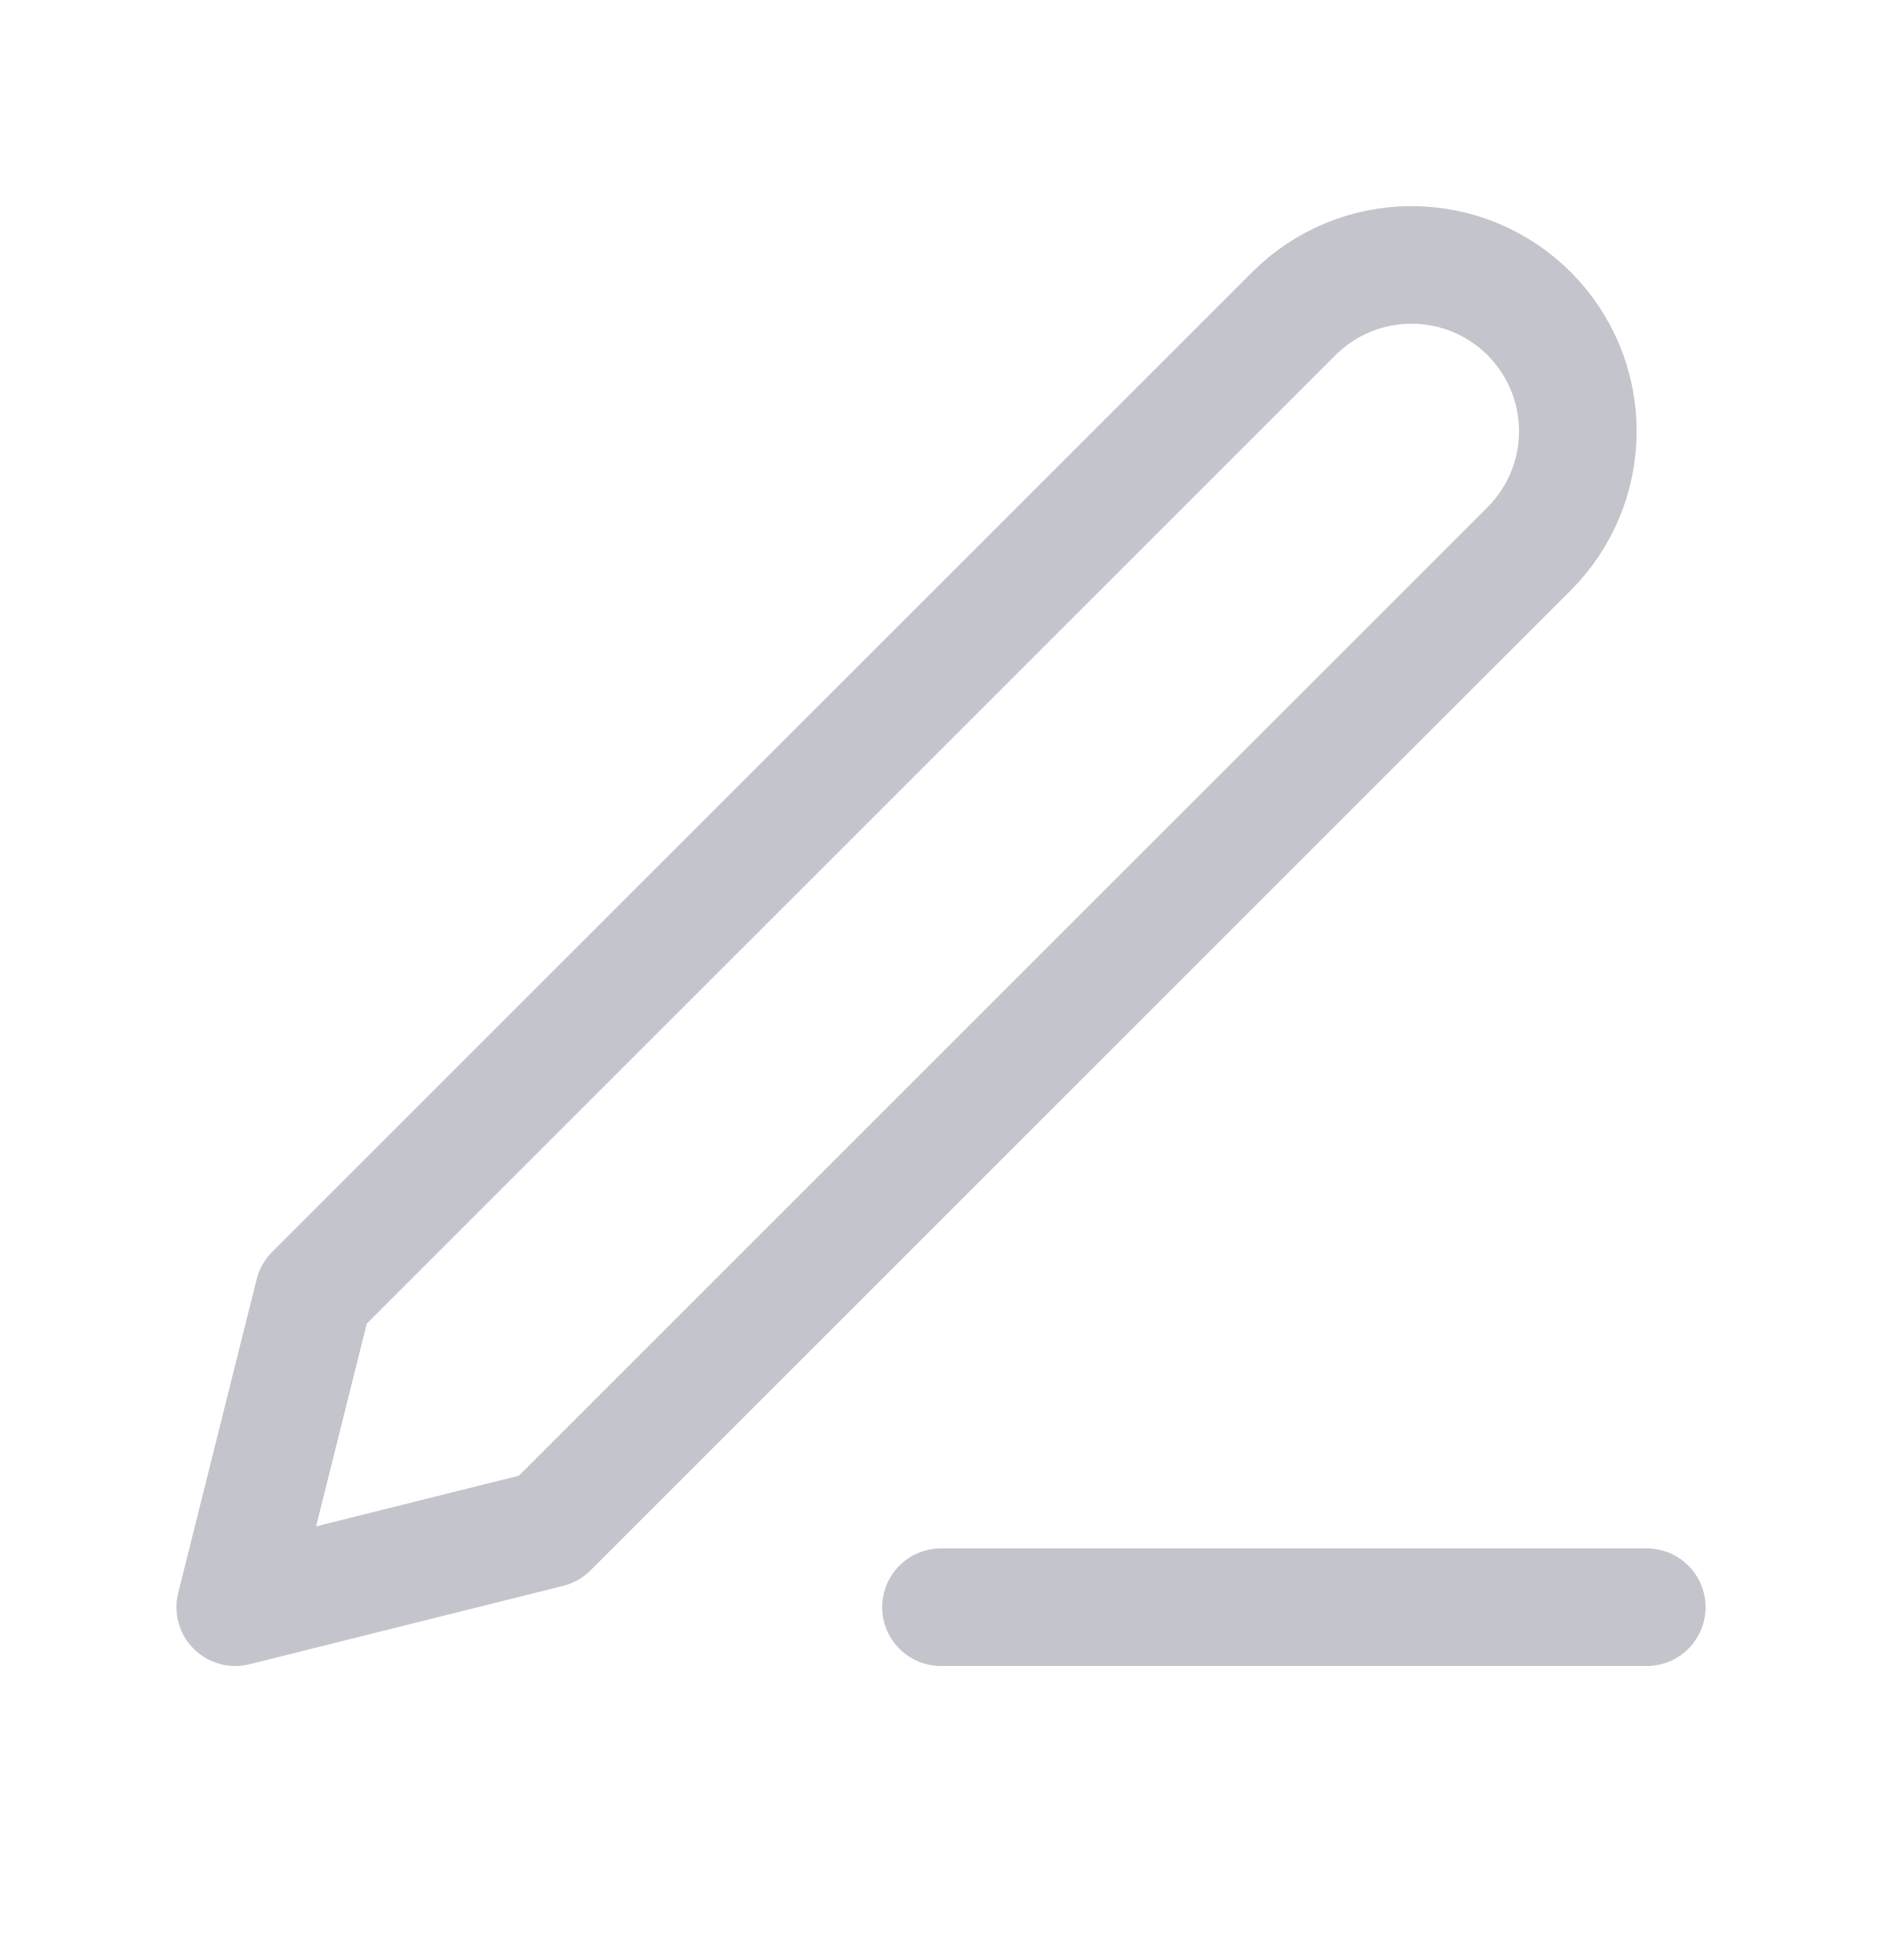
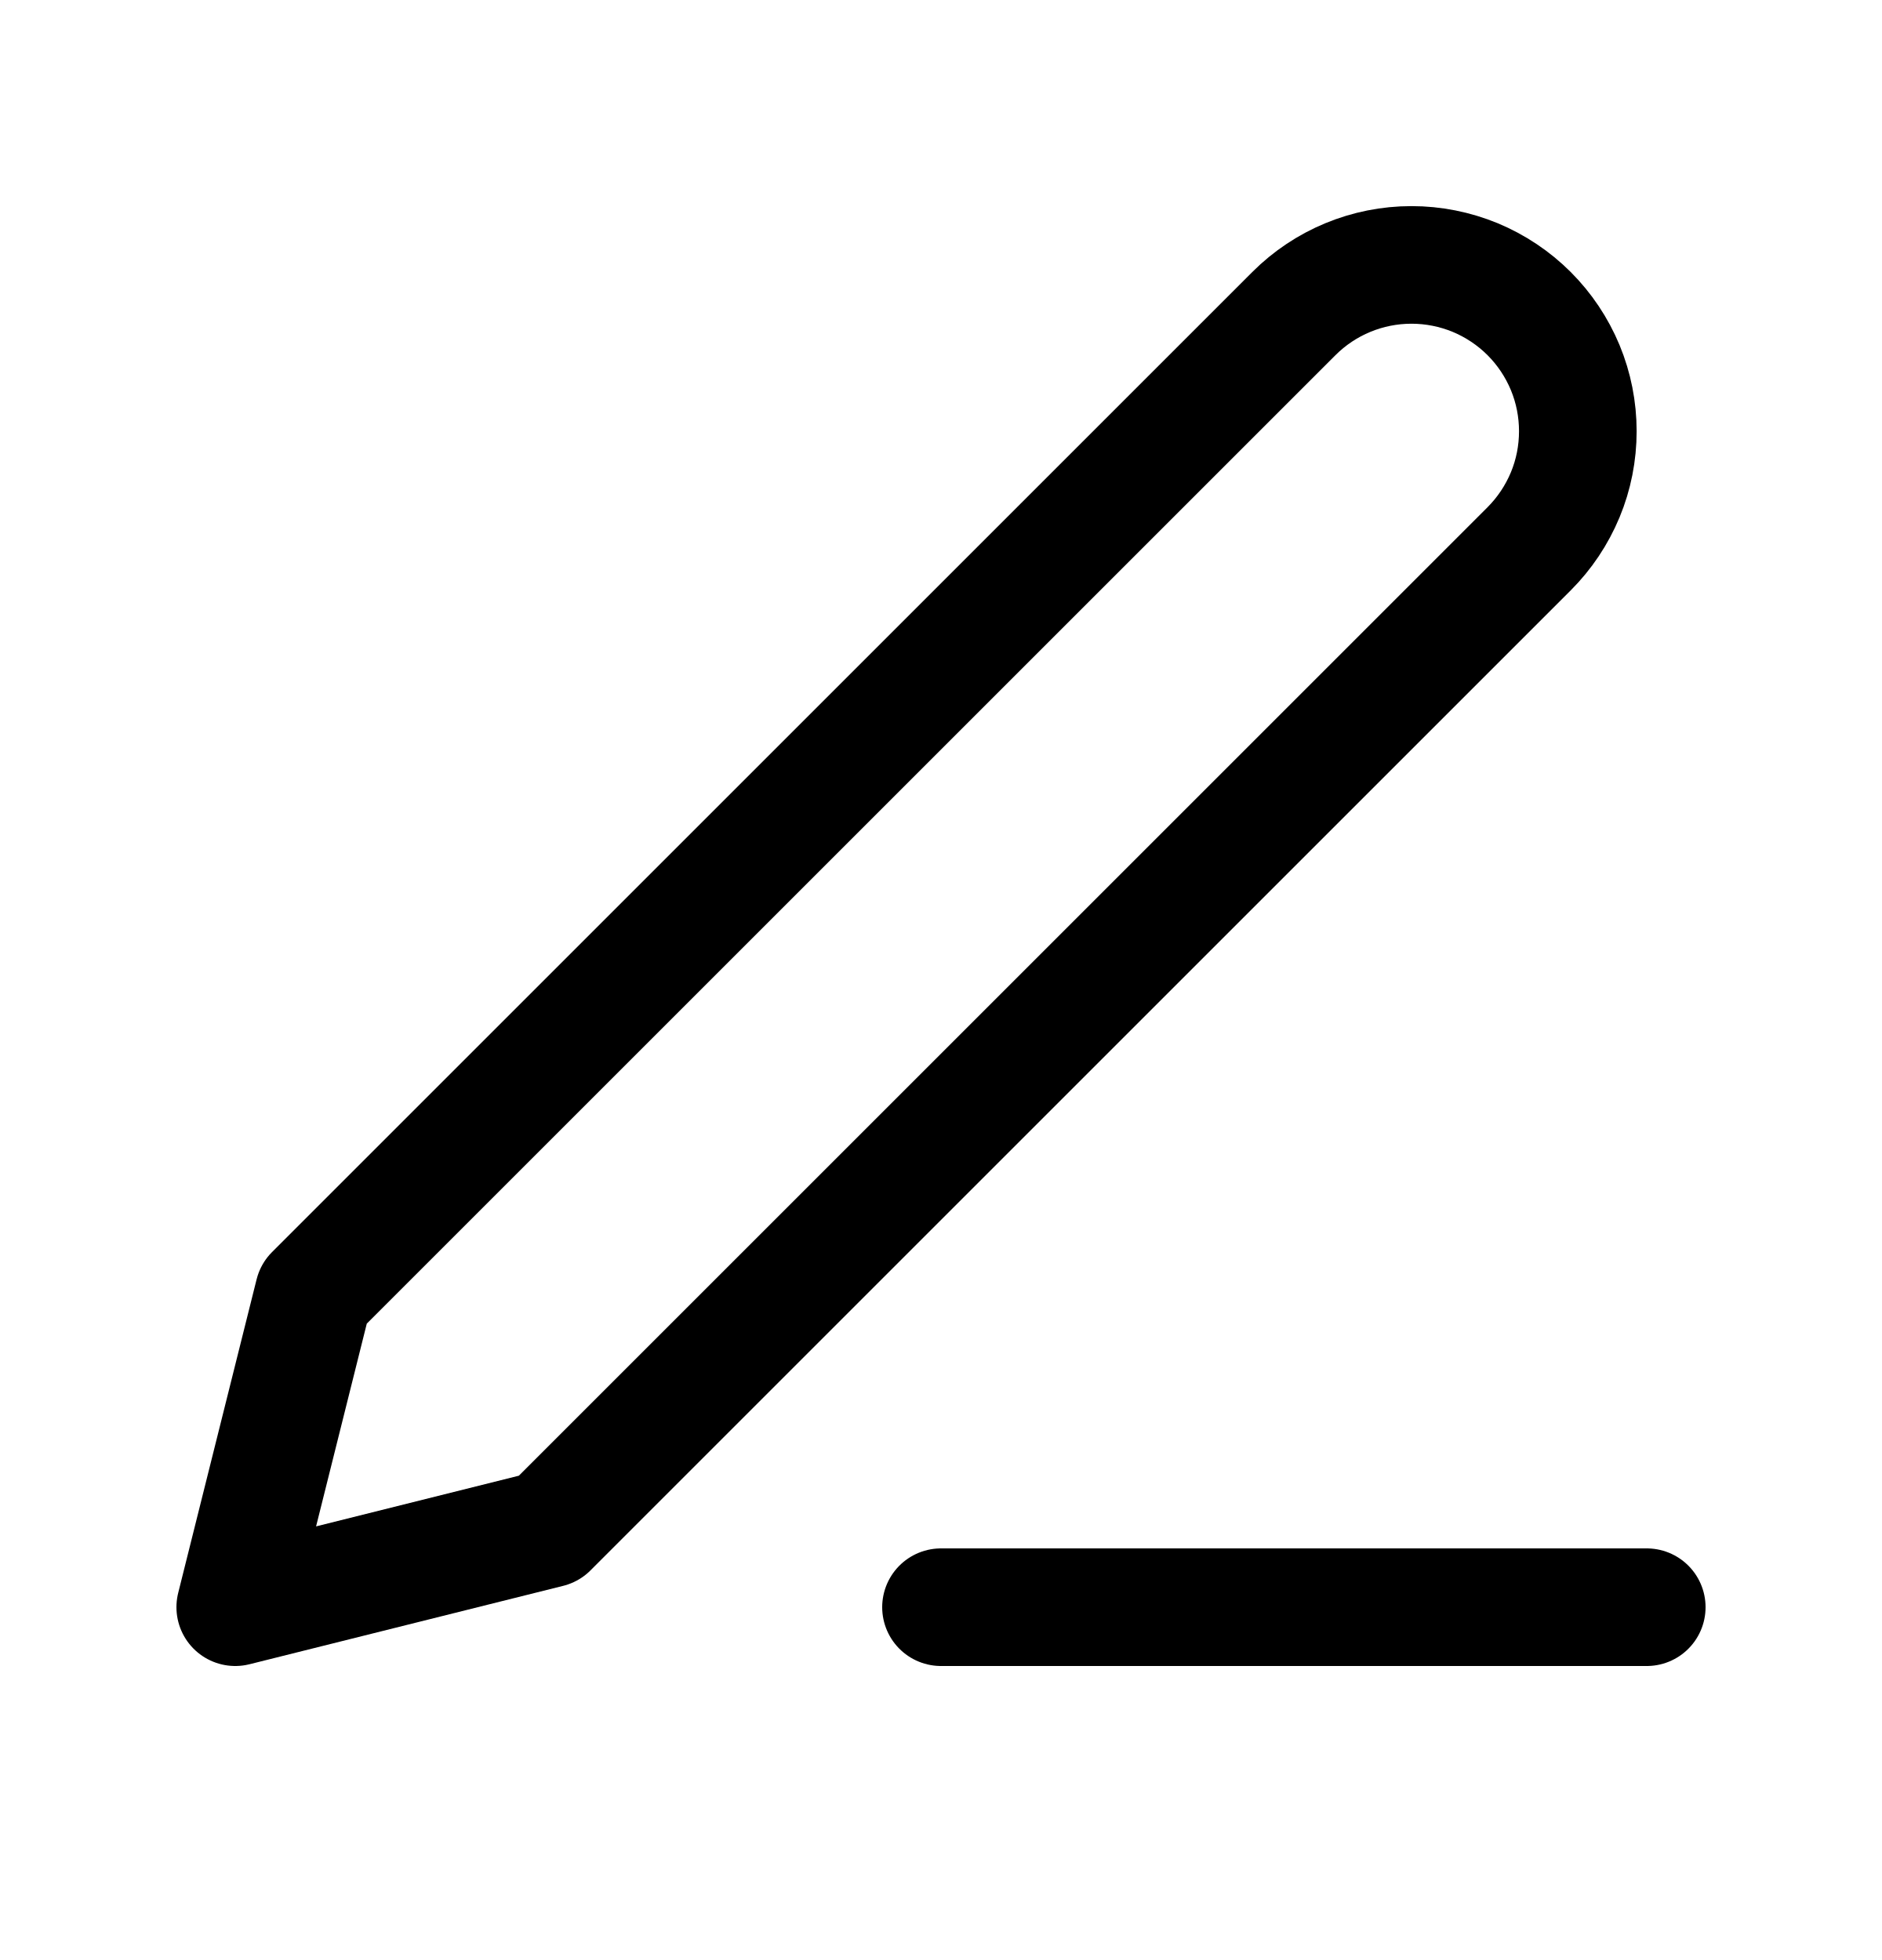
<svg xmlns="http://www.w3.org/2000/svg" width="24" height="25" viewBox="0 0 24 25" fill="none">
-   <path d="M12 20.5H21" stroke="#C4C5CC" stroke-width="1.5" stroke-linecap="round" stroke-linejoin="round" />
-   <path d="M16.5 4C16.898 3.602 17.437 3.379 18 3.379C18.279 3.379 18.554 3.434 18.812 3.54C19.069 3.647 19.303 3.803 19.5 4C19.697 4.197 19.853 4.431 19.96 4.688C20.067 4.946 20.121 5.222 20.121 5.5C20.121 5.779 20.067 6.055 19.96 6.312C19.853 6.569 19.697 6.803 19.5 7L7 19.5L3 20.5L4 16.5L16.5 4Z" stroke="#C4C5CC" stroke-width="1.5" stroke-linecap="round" stroke-linejoin="round" />
+   <path d="M12 20.5H21" stroke="currentColor" stroke-width="1.5" stroke-linecap="round" stroke-linejoin="round" />
+   <path d="M16.5 4C16.898 3.602 17.437 3.379 18 3.379C18.279 3.379 18.554 3.434 18.812 3.54C19.069 3.647 19.303 3.803 19.5 4C19.697 4.197 19.853 4.431 19.96 4.688C20.067 4.946 20.121 5.222 20.121 5.5C20.121 5.779 20.067 6.055 19.96 6.312C19.853 6.569 19.697 6.803 19.5 7L7 19.5L3 20.5L4 16.5L16.5 4Z" stroke="currentColor" stroke-width="1.5" stroke-linecap="round" stroke-linejoin="round" />
</svg>
